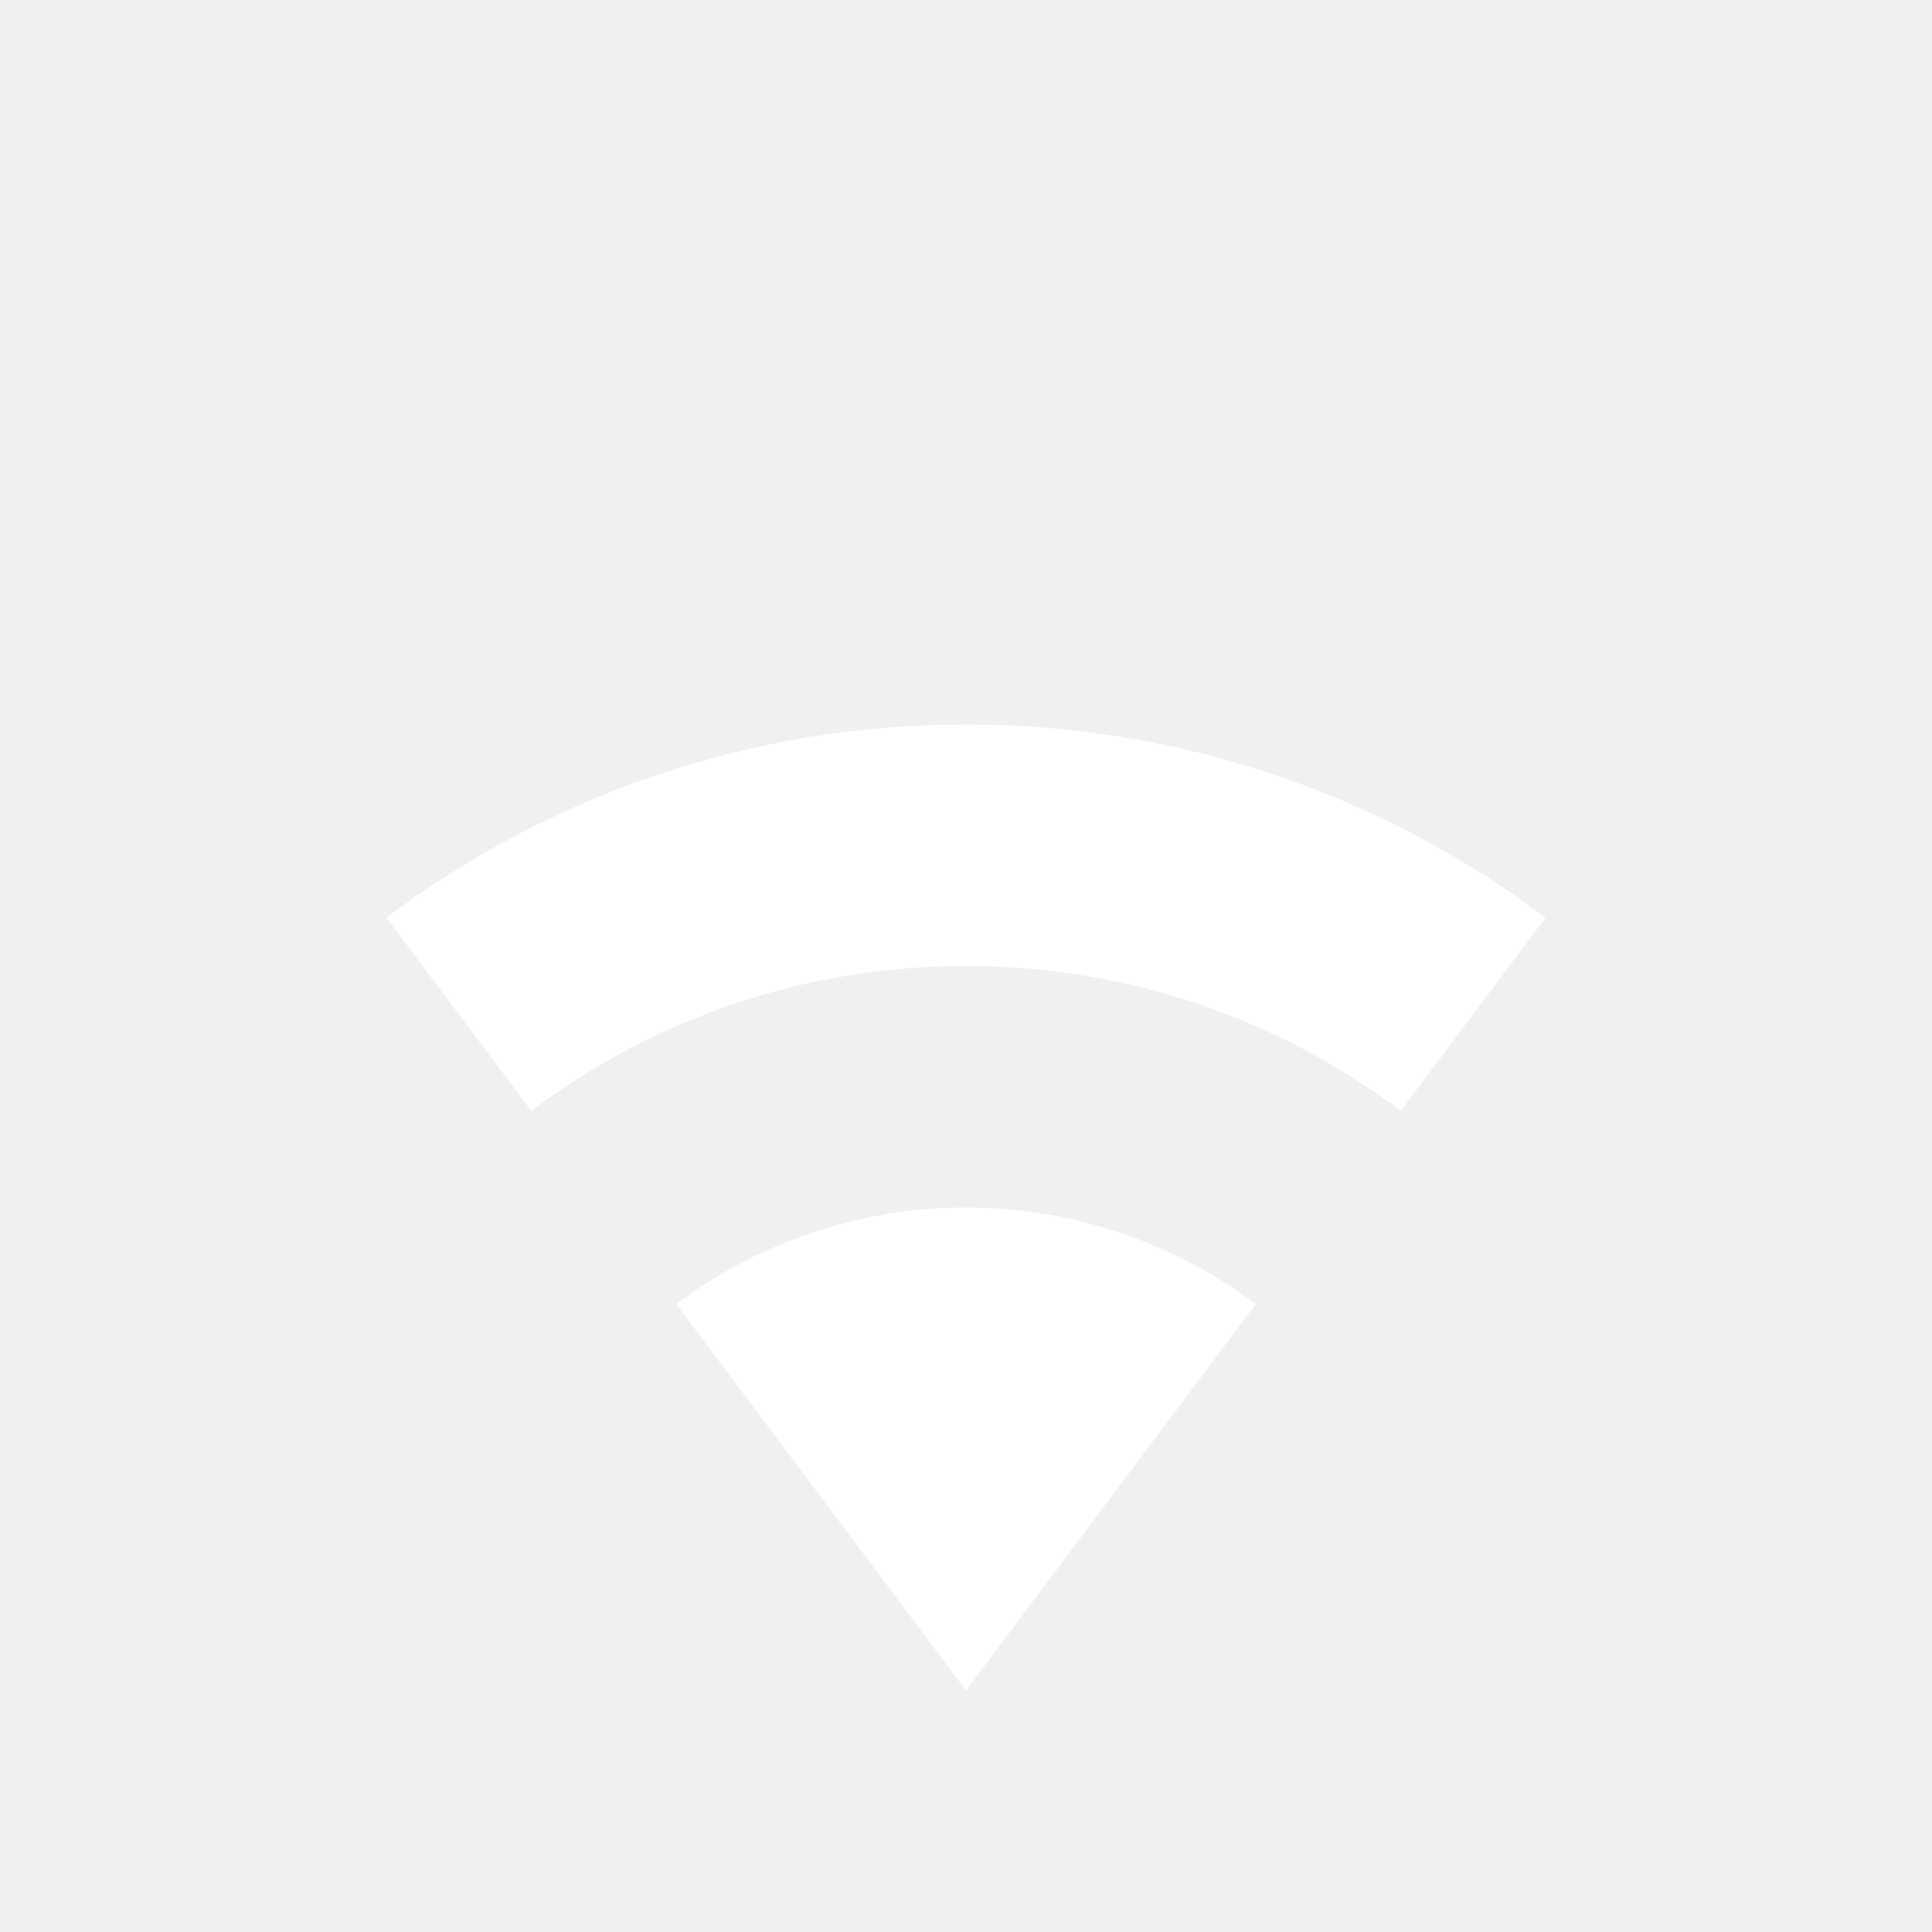
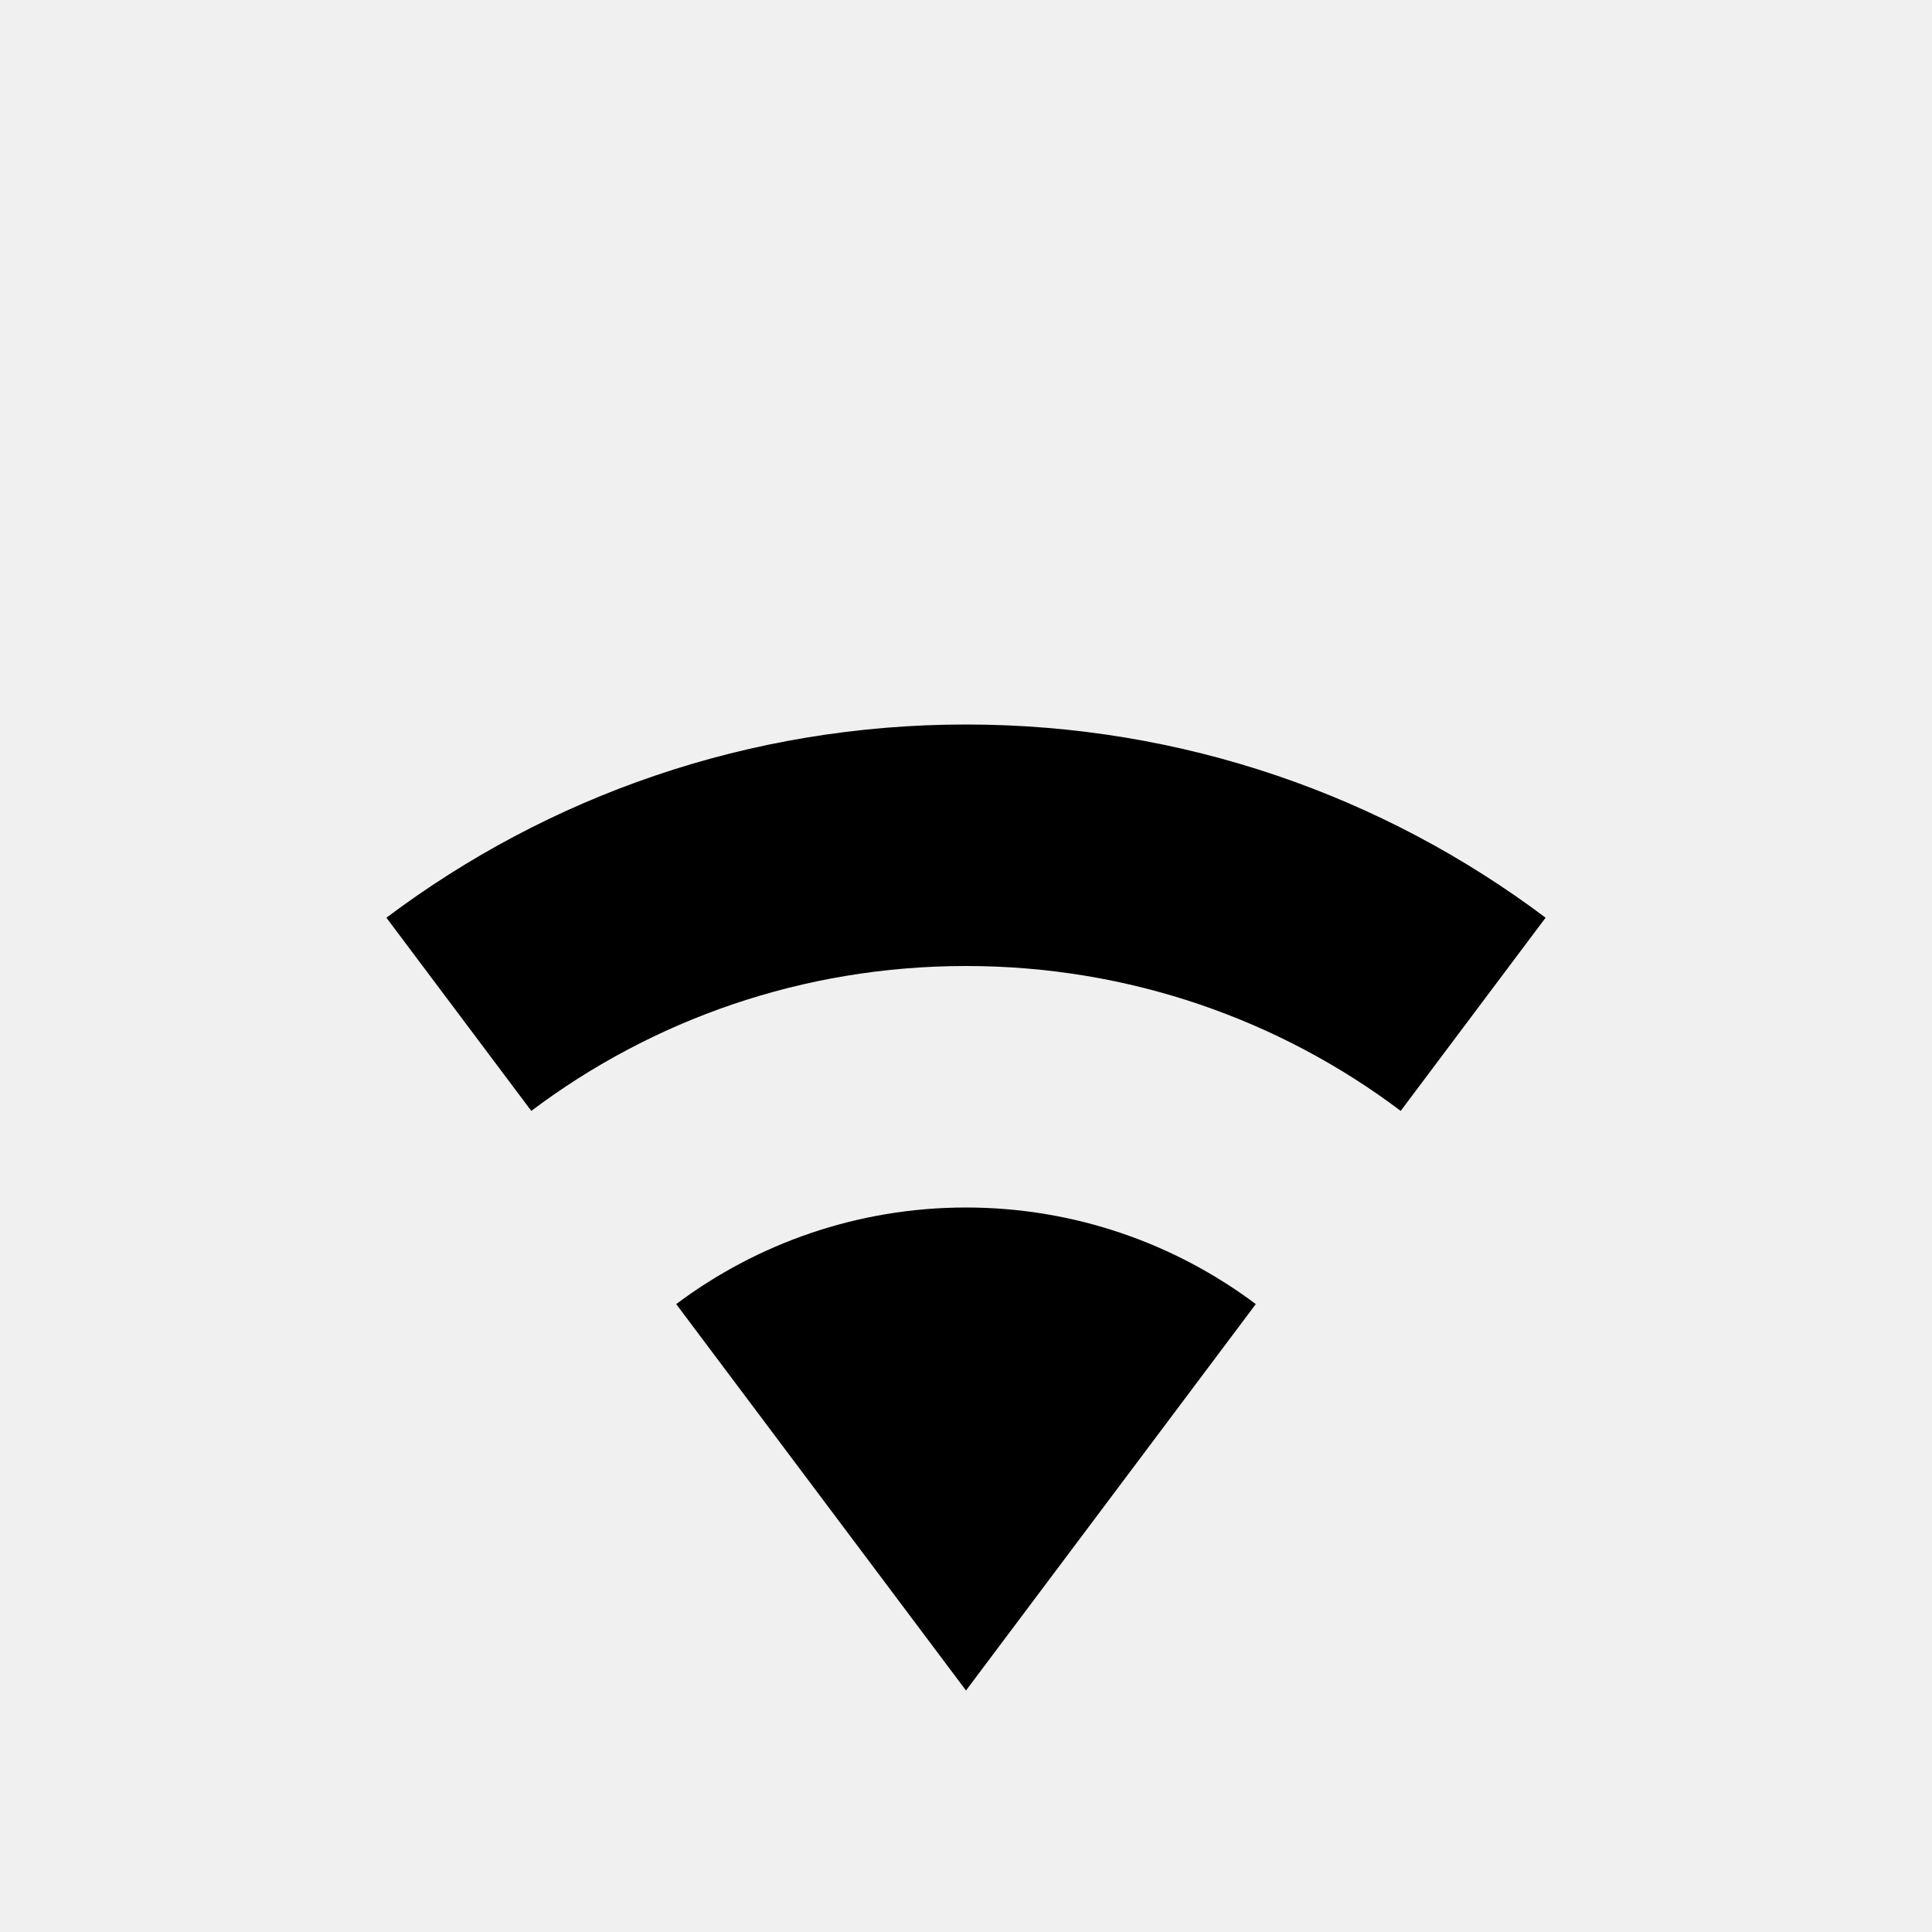
<svg xmlns="http://www.w3.org/2000/svg" version="1.1" width="24" height="24" viewBox="0 0 24 24" id="svg892">
  <defs id="defs896" />
-   <path d="m 12,21 3.6,-4.8 C 14.6,15.45 13.35,15 12,15 10.65,15 9.4,15.45 8.4,16.2 L 12,21 M 12,9 C 9.3,9 6.81,9.89 4.8,11.4 l 1.8,2.4 C 8.1,12.67 9.97,12 12,12 c 2.03,0 3.9,0.67 5.4,1.8 l 1.8,-2.4 C 17.19,9.89 14.7,9 12,9 Z" id="path890" style="fill:#ffffff;font-variation-settings:normal;opacity:1;vector-effect:none;fill-opacity:1;stroke-width:1;stroke-linecap:butt;stroke-linejoin:miter;stroke-miterlimit:4;stroke-dasharray:none;stroke-dashoffset:0;stroke-opacity:1;-inkscape-stroke:none;stop-color:#ffffff;stop-opacity:1" />
+   <path d="m 12,21 3.6,-4.8 C 14.6,15.45 13.35,15 12,15 10.65,15 9.4,15.45 8.4,16.2 L 12,21 M 12,9 C 9.3,9 6.81,9.89 4.8,11.4 l 1.8,2.4 C 8.1,12.67 9.97,12 12,12 c 2.03,0 3.9,0.67 5.4,1.8 l 1.8,-2.4 C 17.19,9.89 14.7,9 12,9 Z" id="path890" style="fill:#000000;font-variation-settings:normal;opacity:1;vector-effect:none;fill-opacity:1;stroke-width:1;stroke-linecap:butt;stroke-linejoin:miter;stroke-miterlimit:4;stroke-dasharray:none;stroke-dashoffset:0;stroke-opacity:1;-inkscape-stroke:none;stop-color:#000000;stop-opacity:1" />
</svg>
